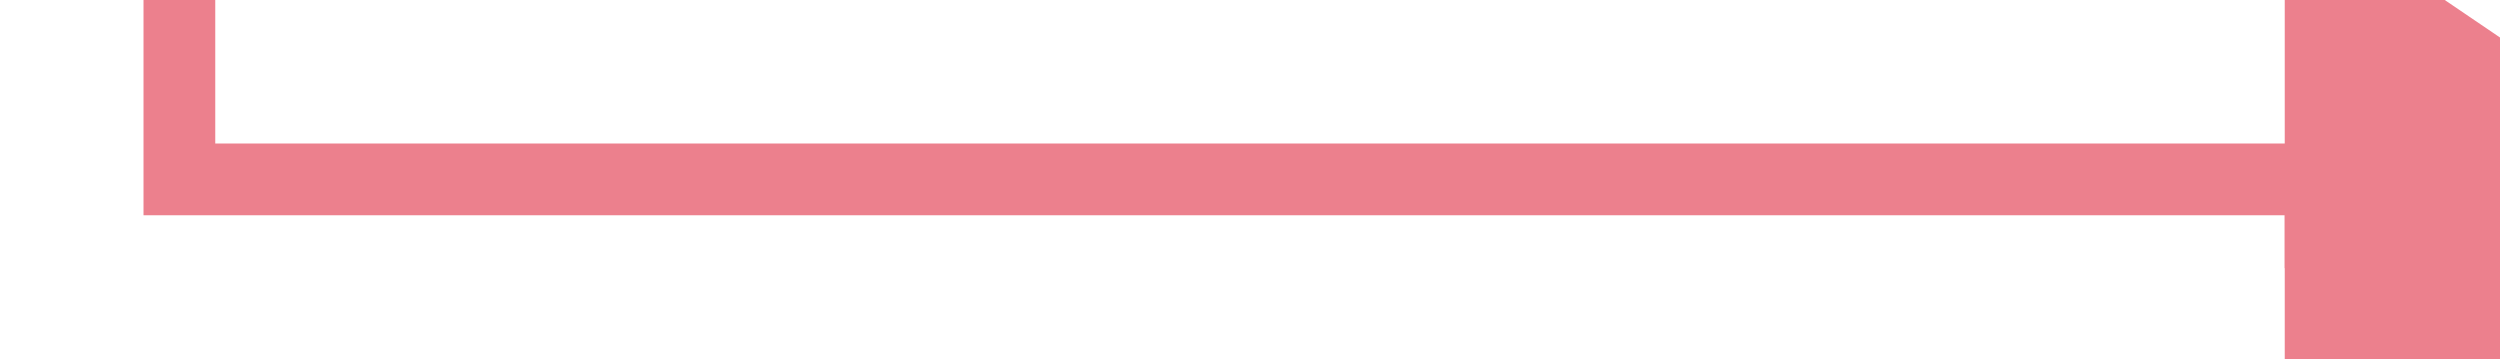
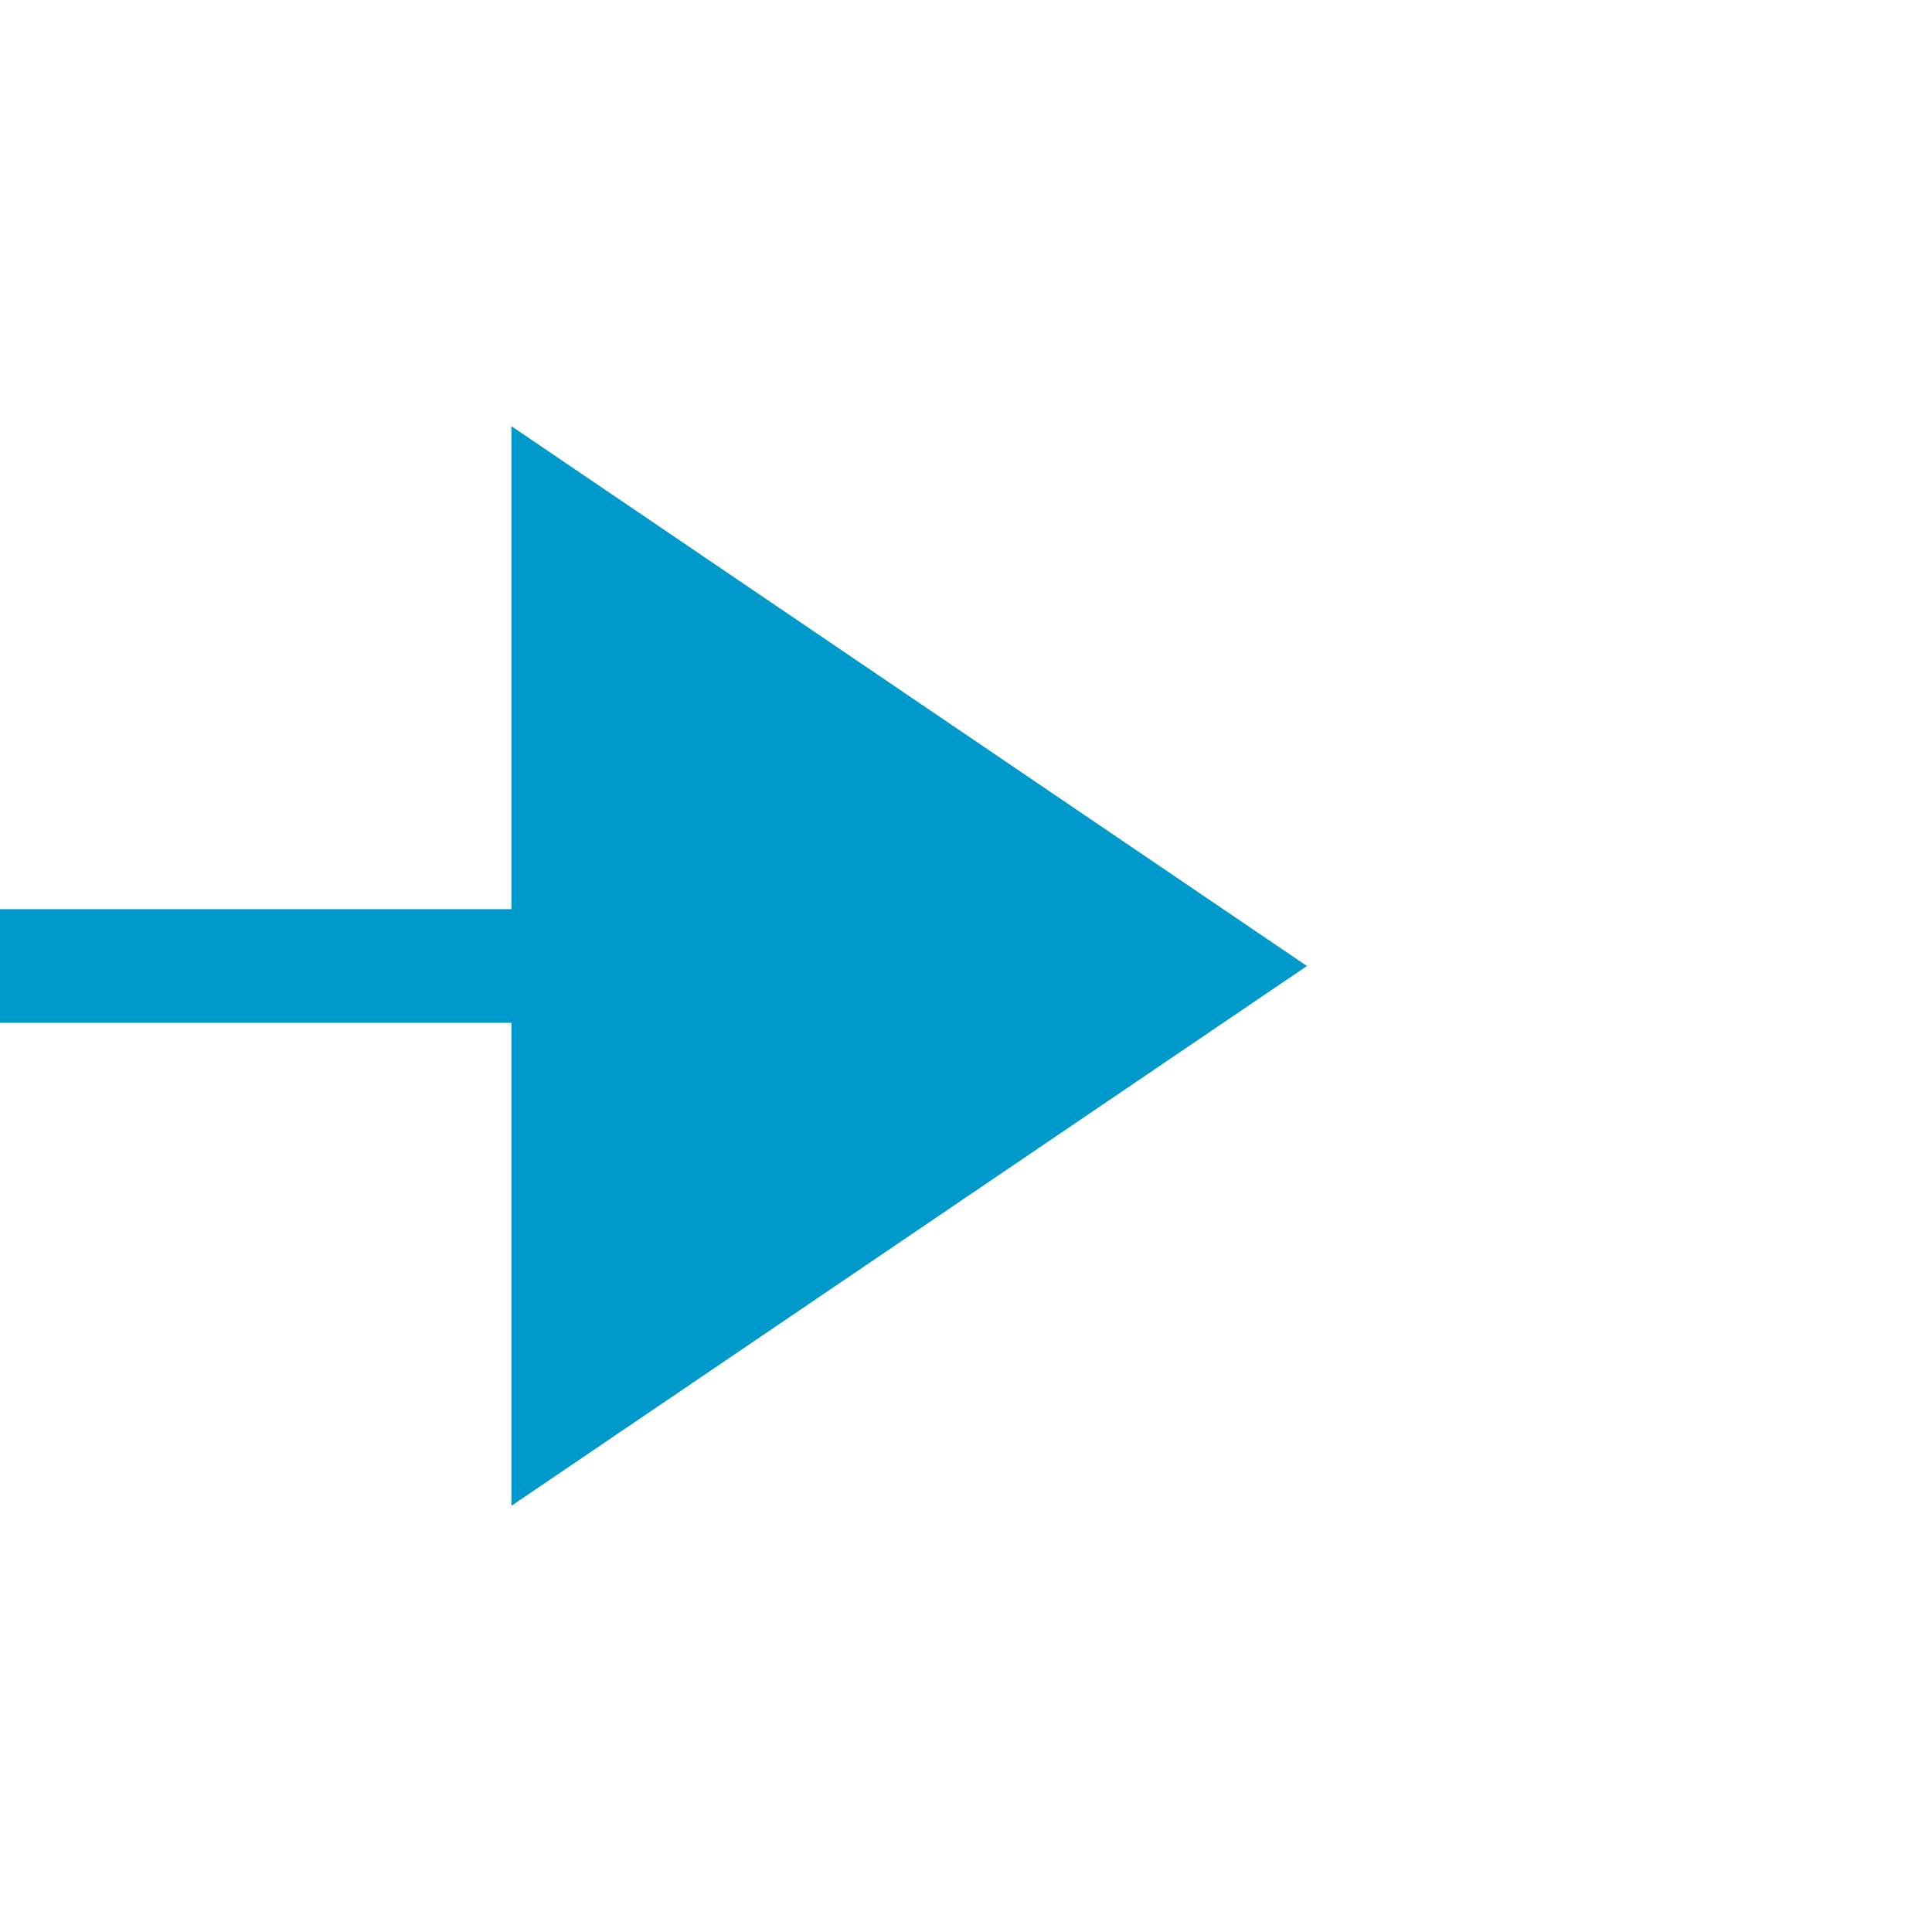
- <svg xmlns="http://www.w3.org/2000/svg" version="1.1" width="69.684px" height="10px" preserveAspectRatio="xMinYMid meet" viewBox="338.316 407.526  69.684 8">
-   <path d="M 248 308  L 248 309  L 343.316 309  L 343.316 411.526  L 403 411.526  L 403 413  L 404 413  " stroke-width="2" stroke="#ec808d" fill="none" />
-   <path d="M 402 422.5  L 416 413  L 402 403.5  L 402 422.5  Z " fill-rule="nonzero" fill="#ec808d" stroke="none" />
+ <svg xmlns="http://www.w3.org/2000/svg" version="1.1" width="34px" height="34px" preserveAspectRatio="xMinYMid meet" viewBox="591 218  34 32">
+   <path d="M 549 420  L 580 420  L 580 234  L 602 234  " stroke-width="2" stroke="#0099cc" fill="none" />
+   <path d="M 600 243.5  L 614 234  L 600 224.5  L 600 243.5  Z " fill-rule="nonzero" fill="#0099cc" stroke="none" />
</svg>
